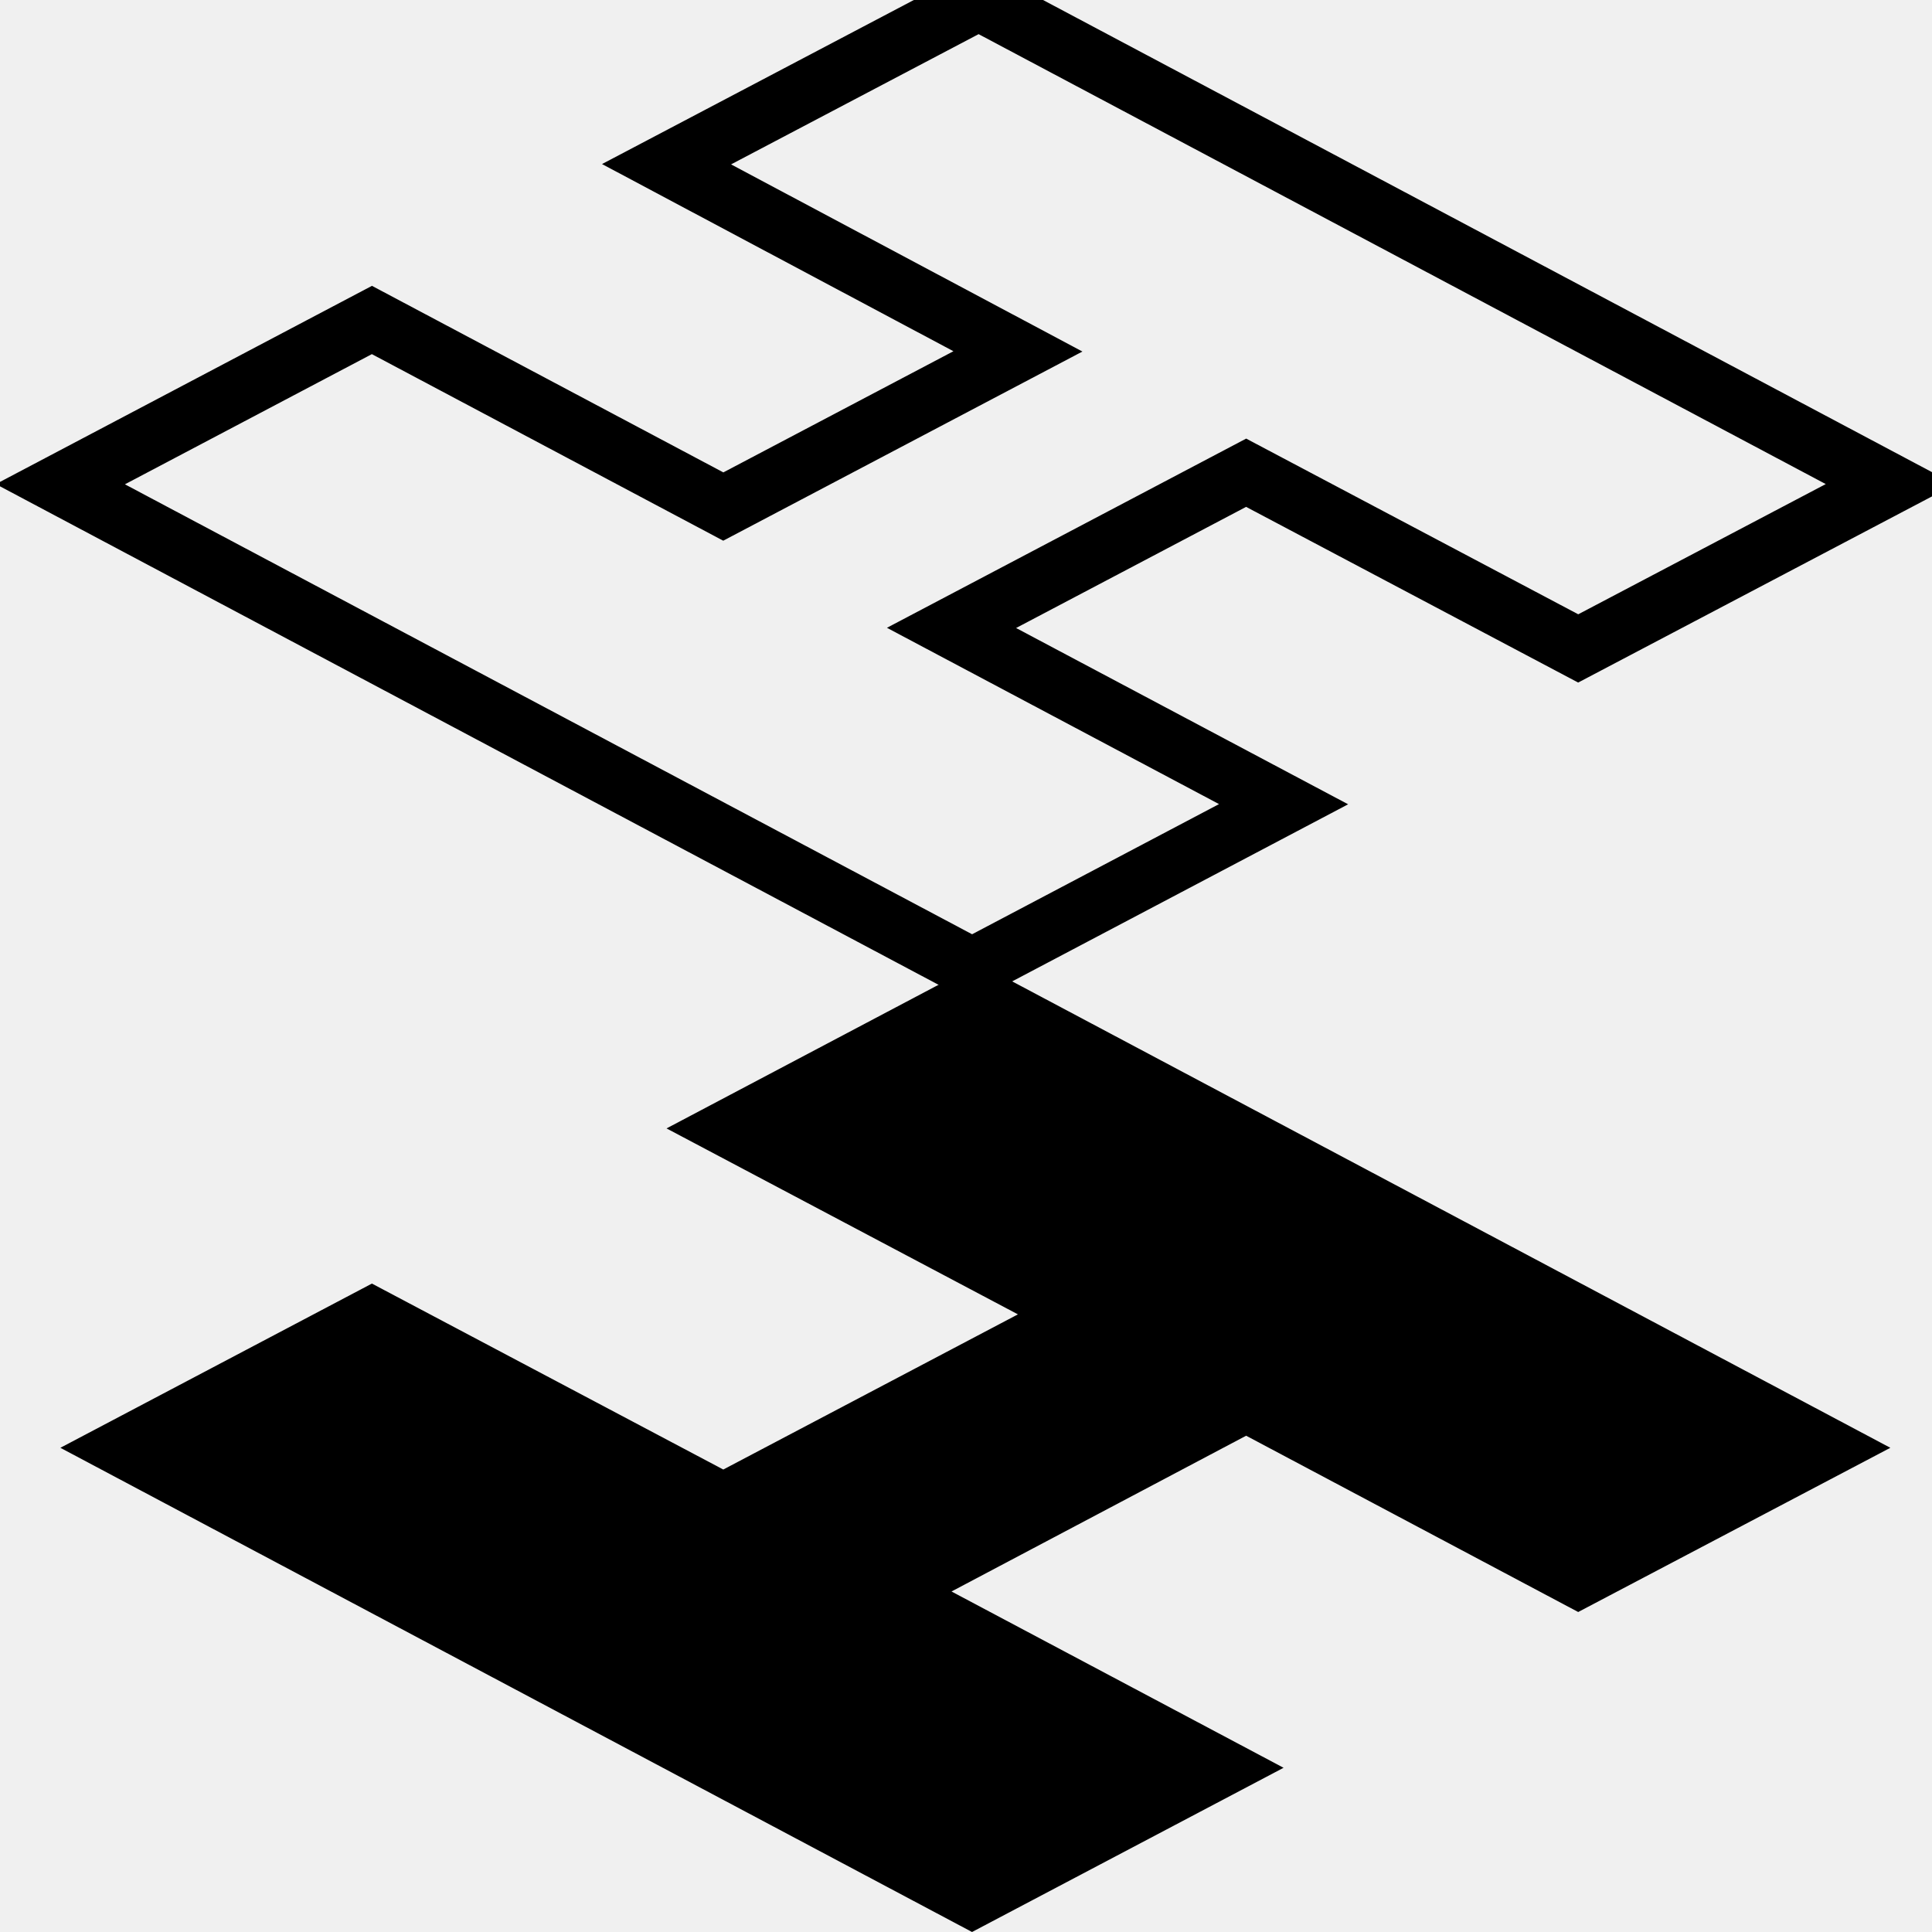
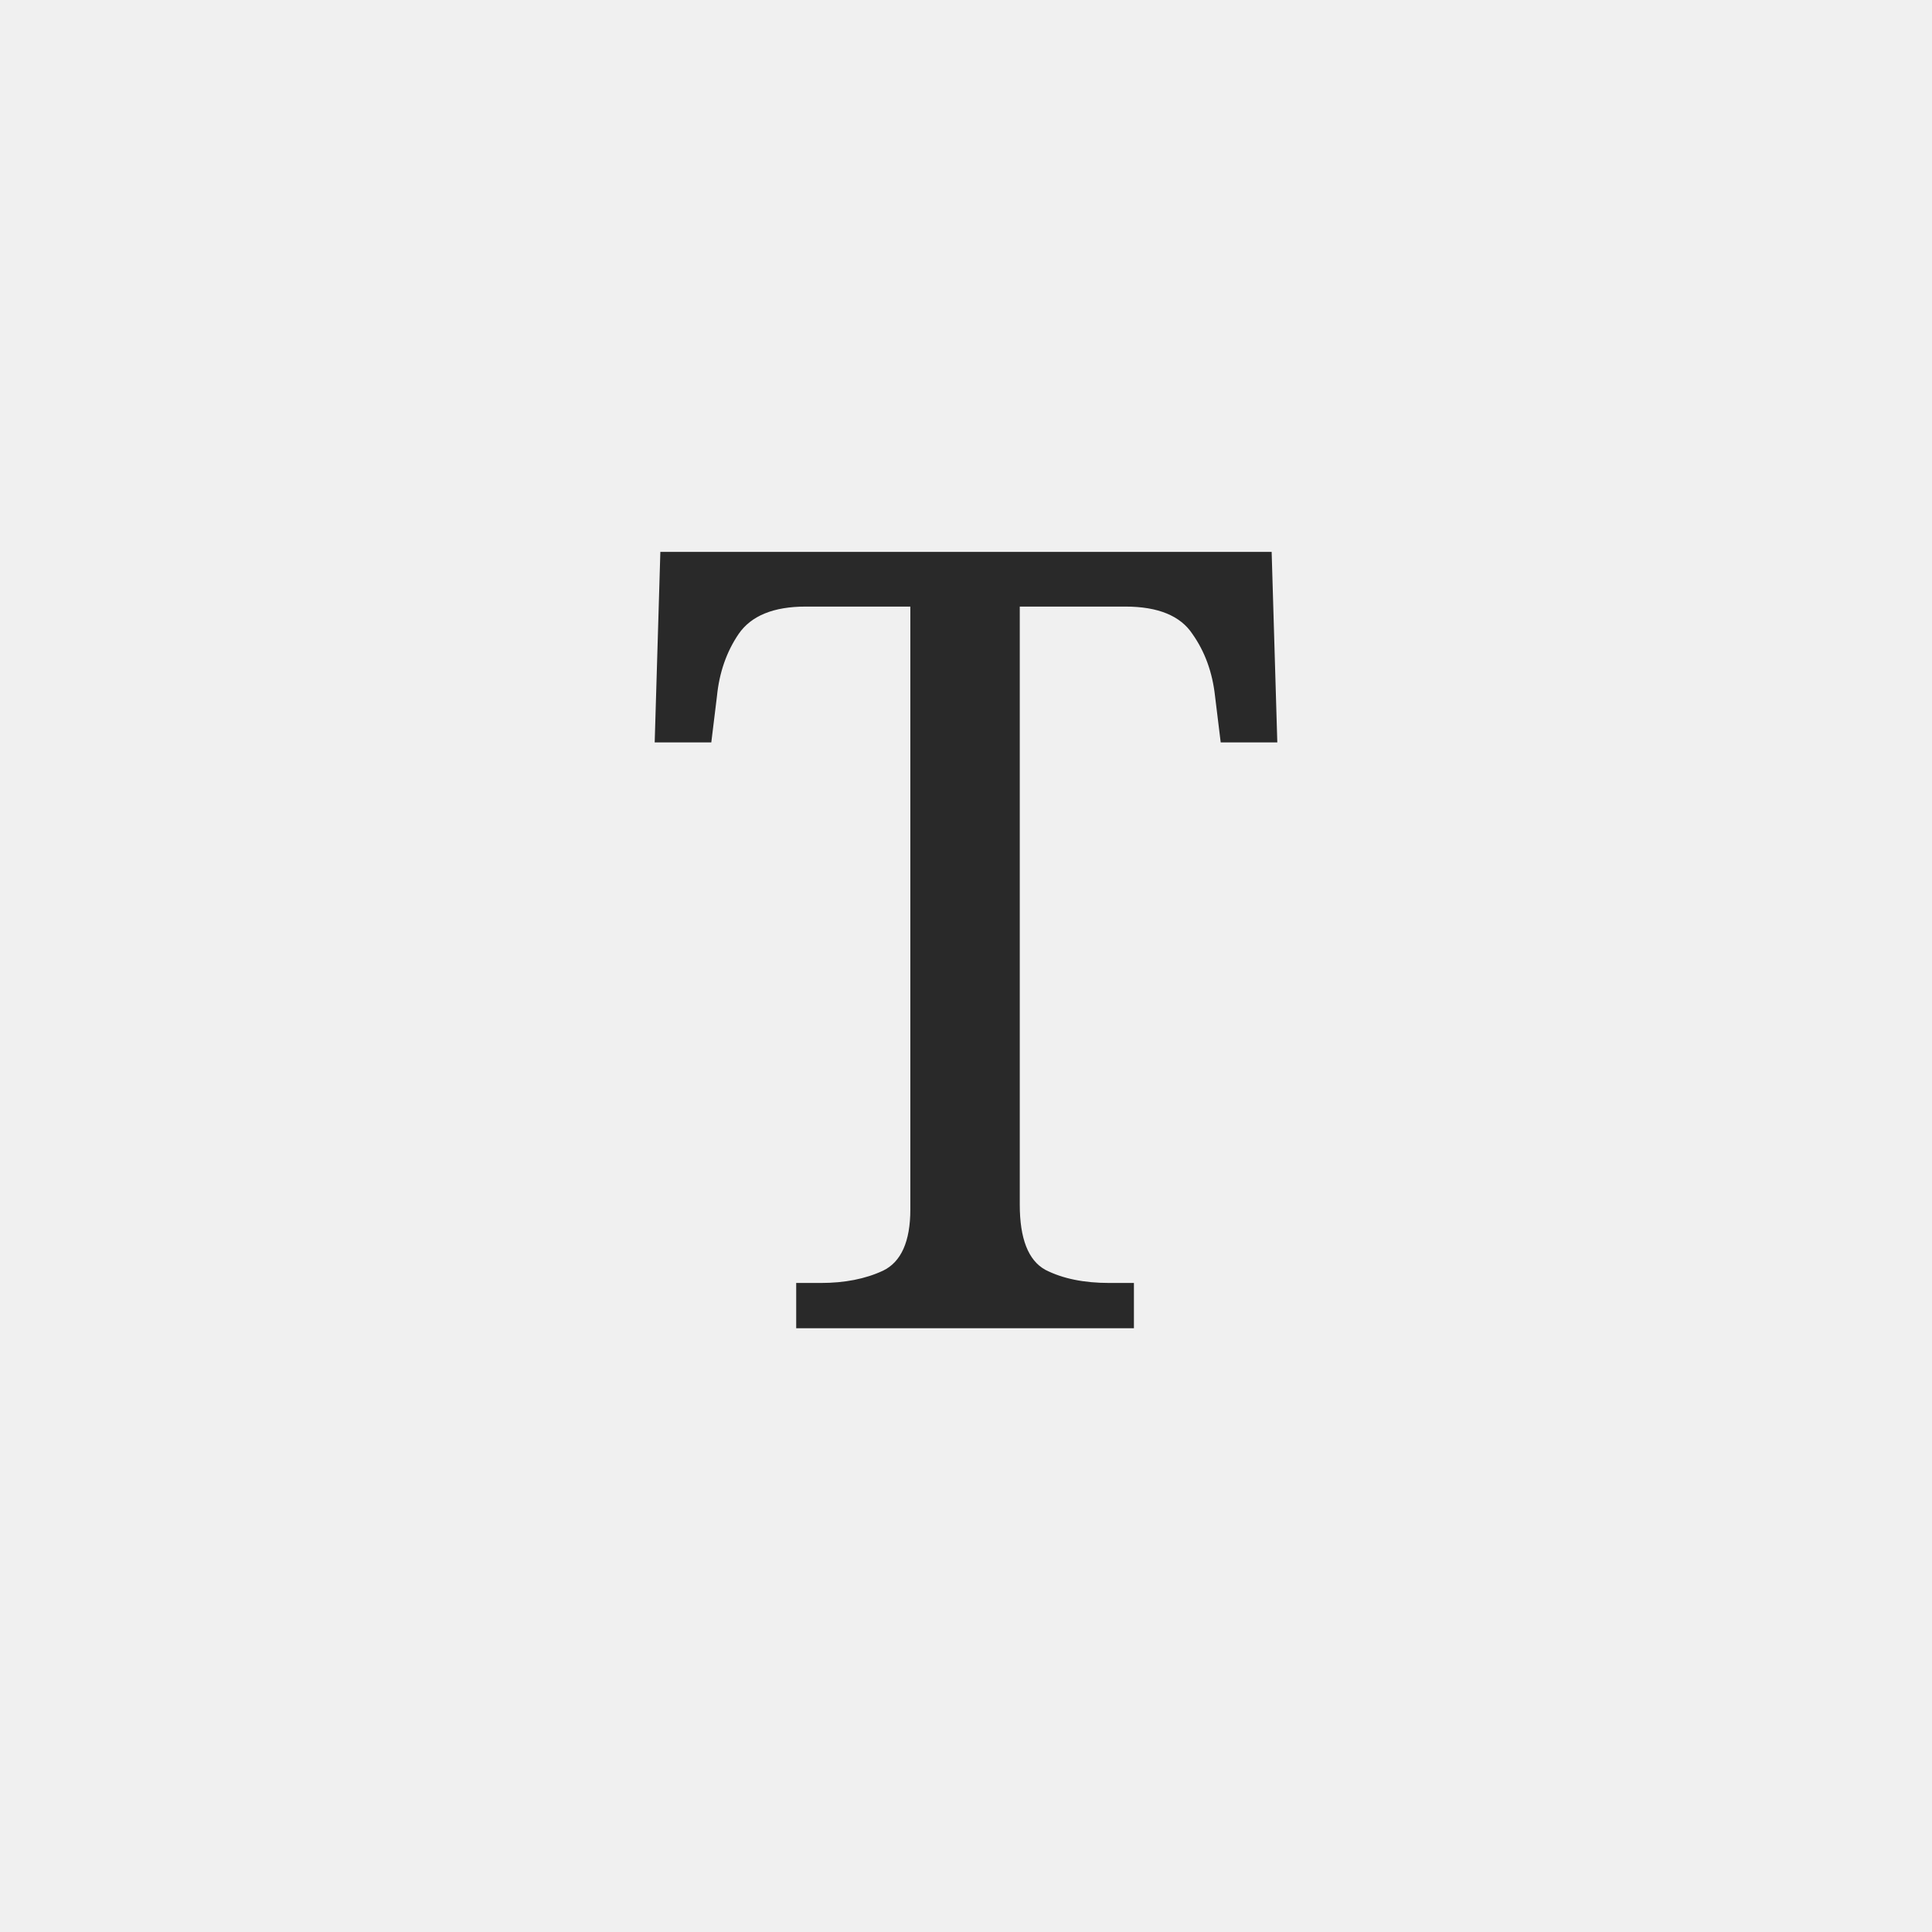
- <svg xmlns="http://www.w3.org/2000/svg" width="32" height="32" fill="none">
+ <svg xmlns="http://www.w3.org/2000/svg" width="32" height="32" viewBox="0 0 32 32">
  <style>
-     .stroke {
-       stroke: #000;
-     }
-     .fill {
-       fill: #000;
+     .text {
+     fill: #292929;
    }
    @media (prefers-color-scheme: dark) {
-       .stroke {
-         stroke: #fff;
-       }
-       .fill {
-         fill: #fff;
-       }
+     .text {
+     fill: #FBFBFB;
+     }
    }
  </style>
-   <path class="stroke" fill-rule="evenodd" d="M16.1 16.04 1 8.02 6.16 5.3l5.82 3.09 4.88-2.57-5.82-3.1L16.21 0l15.1 8.02-5.17 2.72-5.5-2.91-4.88 2.57 5.5 2.92-5.16 2.72Z" />
-   <path class="fill" fill-rule="evenodd" d="M16.1 32 1 23.98l5.16-2.72 5.82 3.08 4.88-2.57-5.82-3.08 5.17-2.73 15.1 8.02-5.17 2.72-5.5-2.92-4.88 2.58 5.5 2.92L16.1 32Z" />
+   <text x="16" y="22" font-family="'Playfair Display SC', Georgia, serif" font-size="18" font-weight="400" letter-spacing="1.5" text-anchor="middle" class="text">T</text>
</svg>
